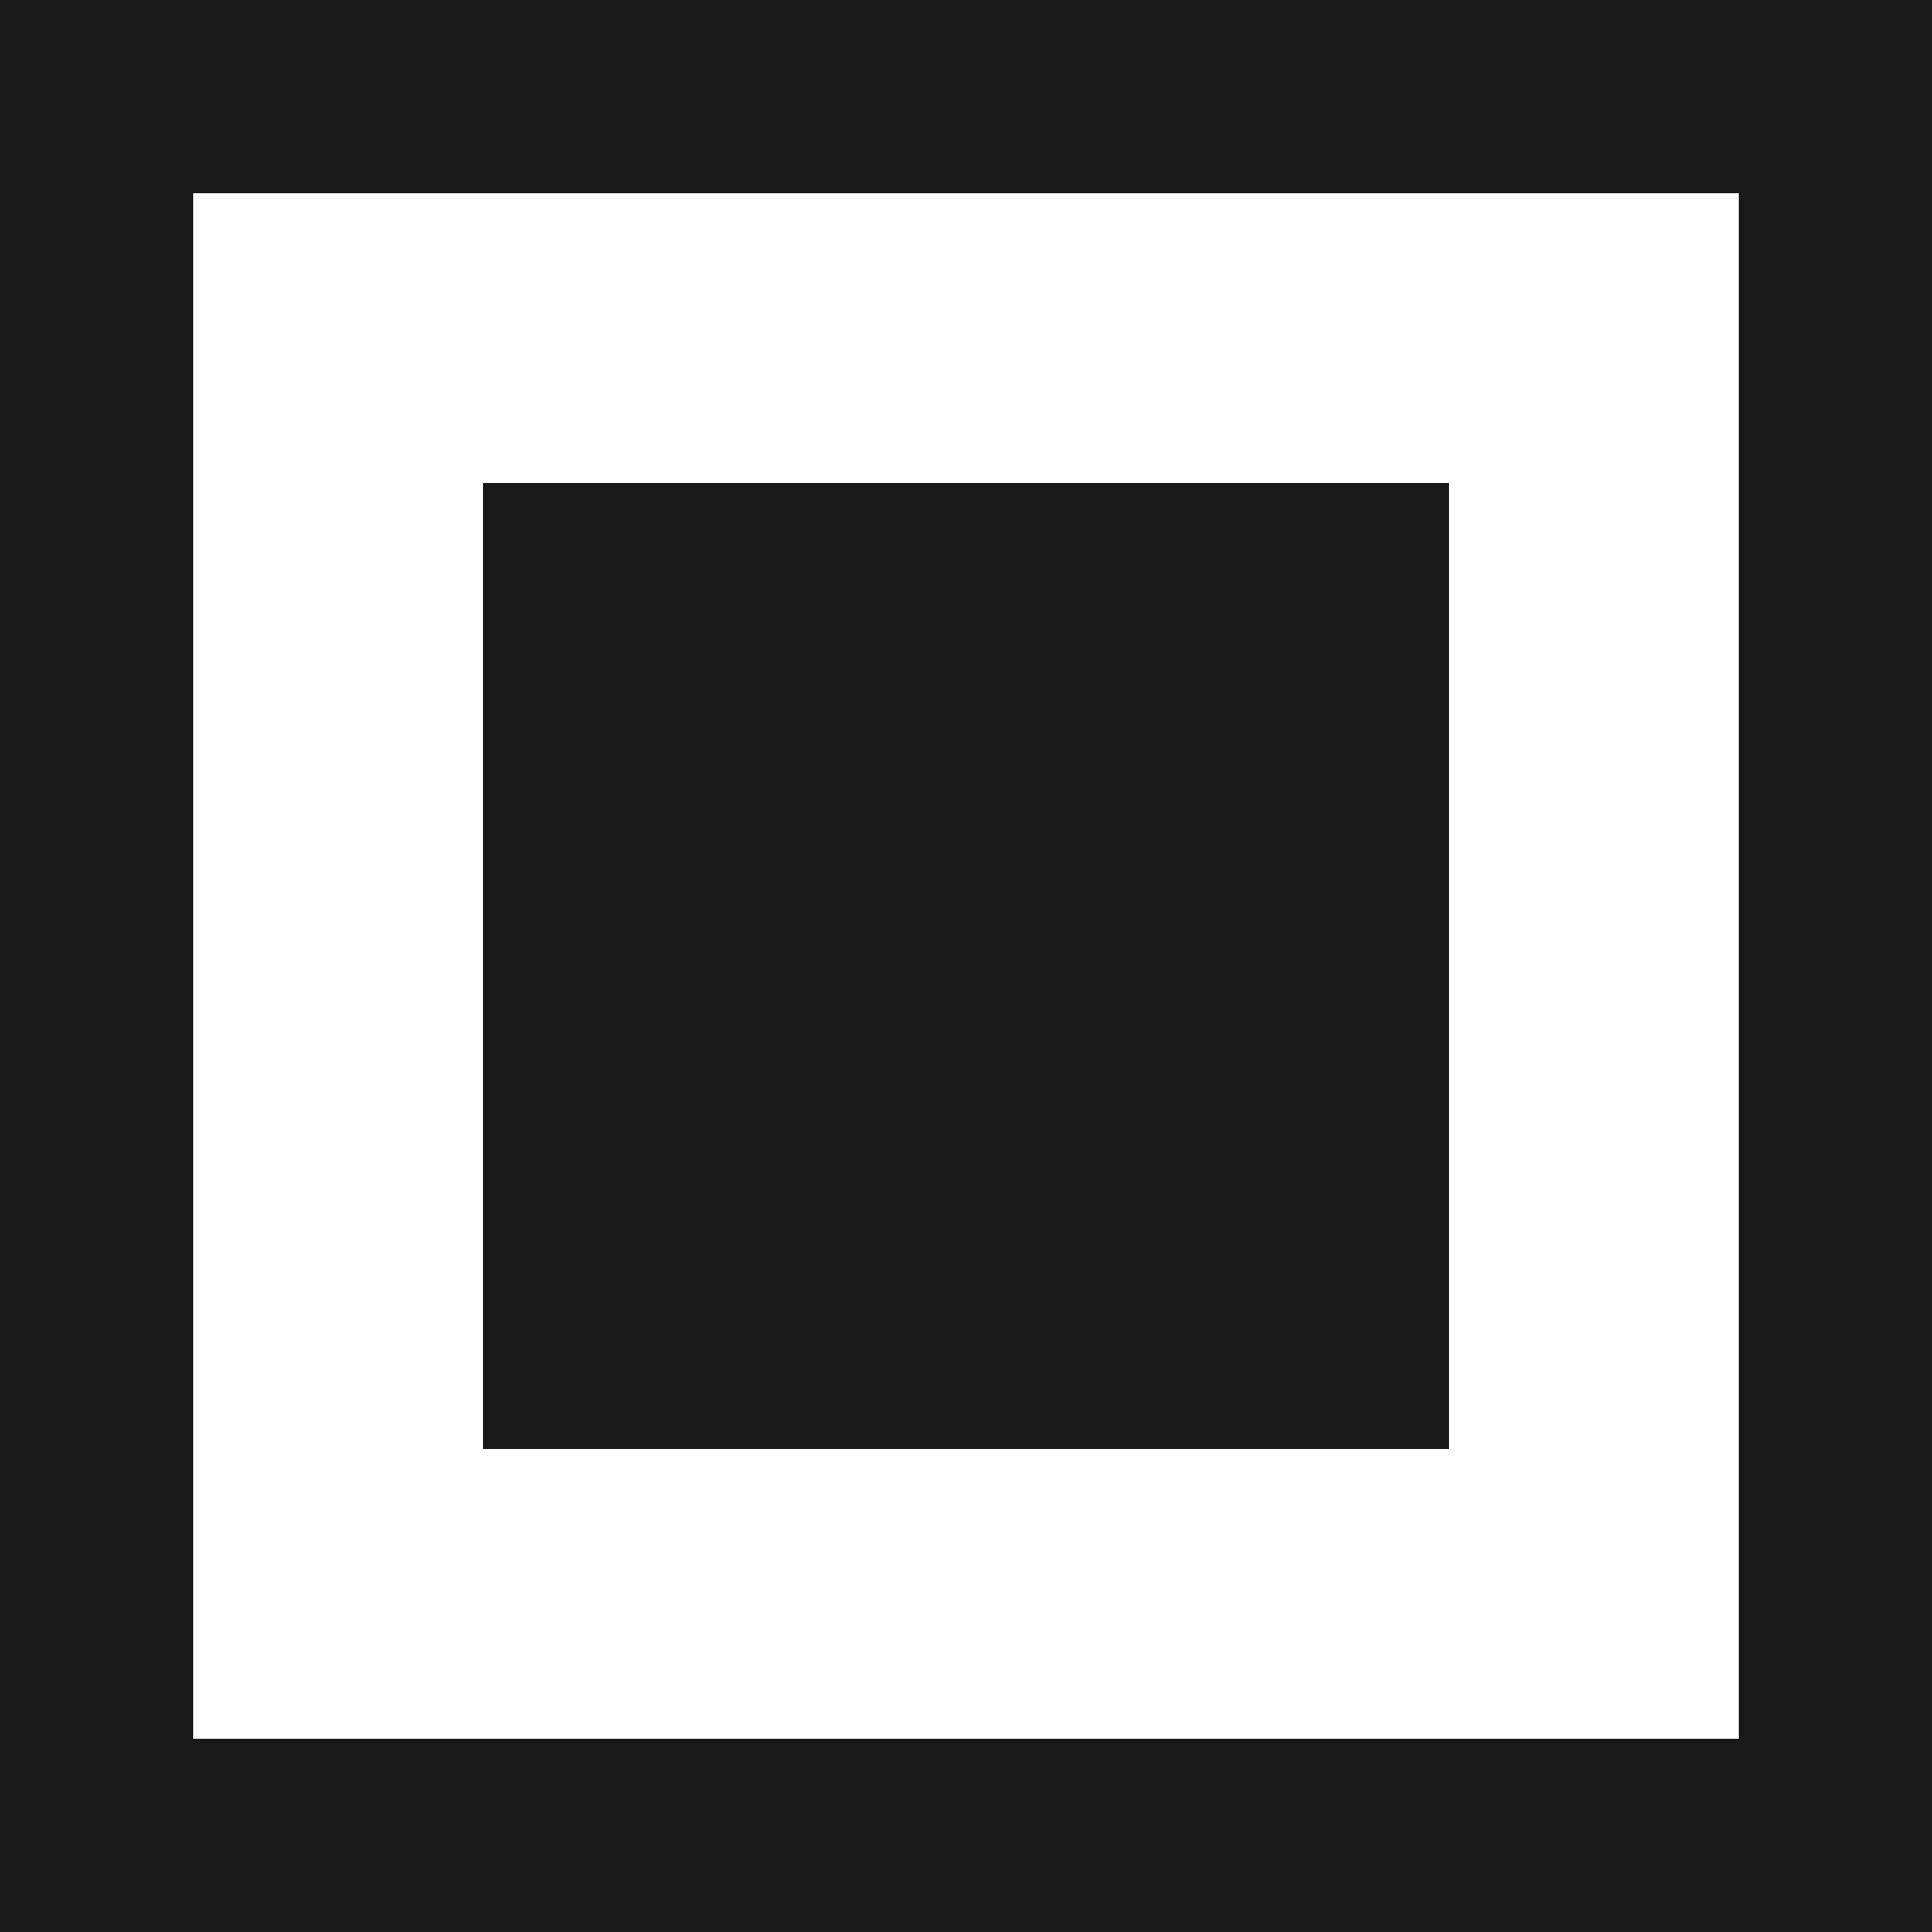
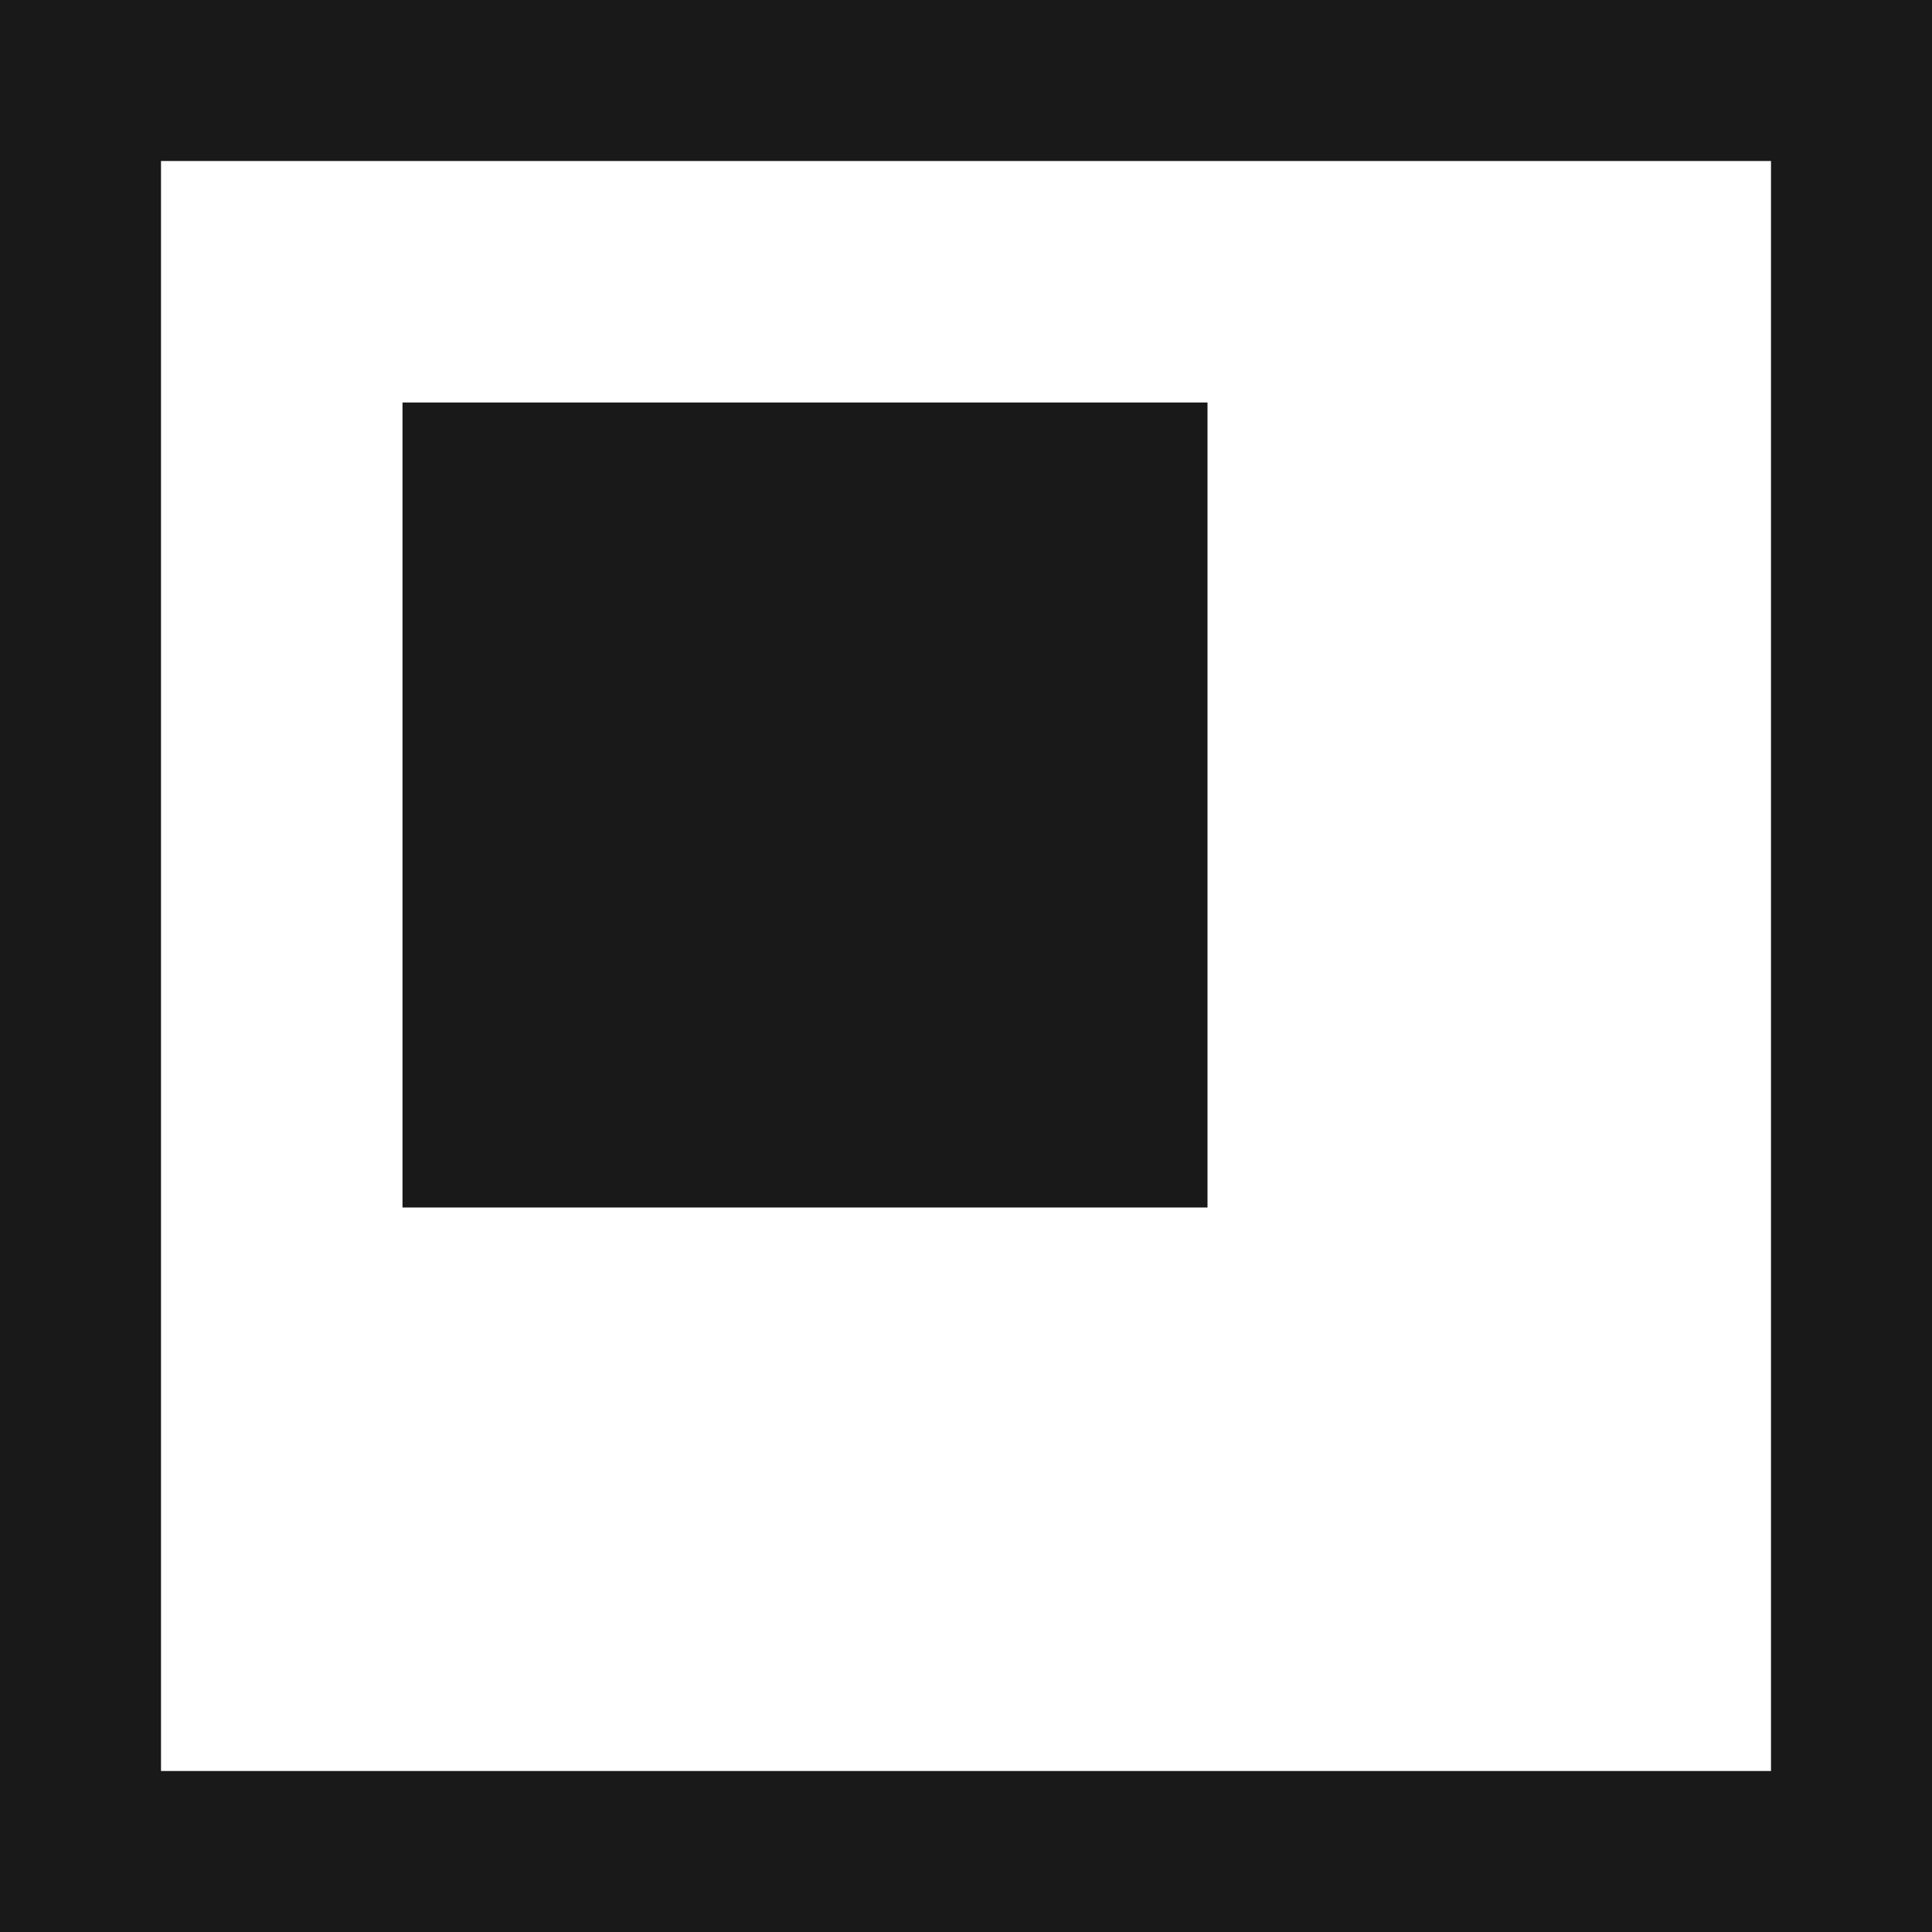
- <svg xmlns="http://www.w3.org/2000/svg" width="12px" height="12px" version="1.1" viewBox="0 0 10 10">
-   <rect x=".5" y=".5" width="9" height="9" fill="#fff" stroke="#191919" style="paint-order:markers fill stroke" />
+ <svg xmlns="http://www.w3.org/2000/svg" width="12px" height="12px" version="1.1" viewBox="0 0 12 12">
+   <rect x=".5" y=".5" width="11" height="11" fill="#fff" stroke="#191919" style="paint-order:markers fill stroke" />
  <rect x="2.5" y="2.5" width="5" height="5" fill="#191919" style="paint-order:markers fill stroke" />
</svg>
